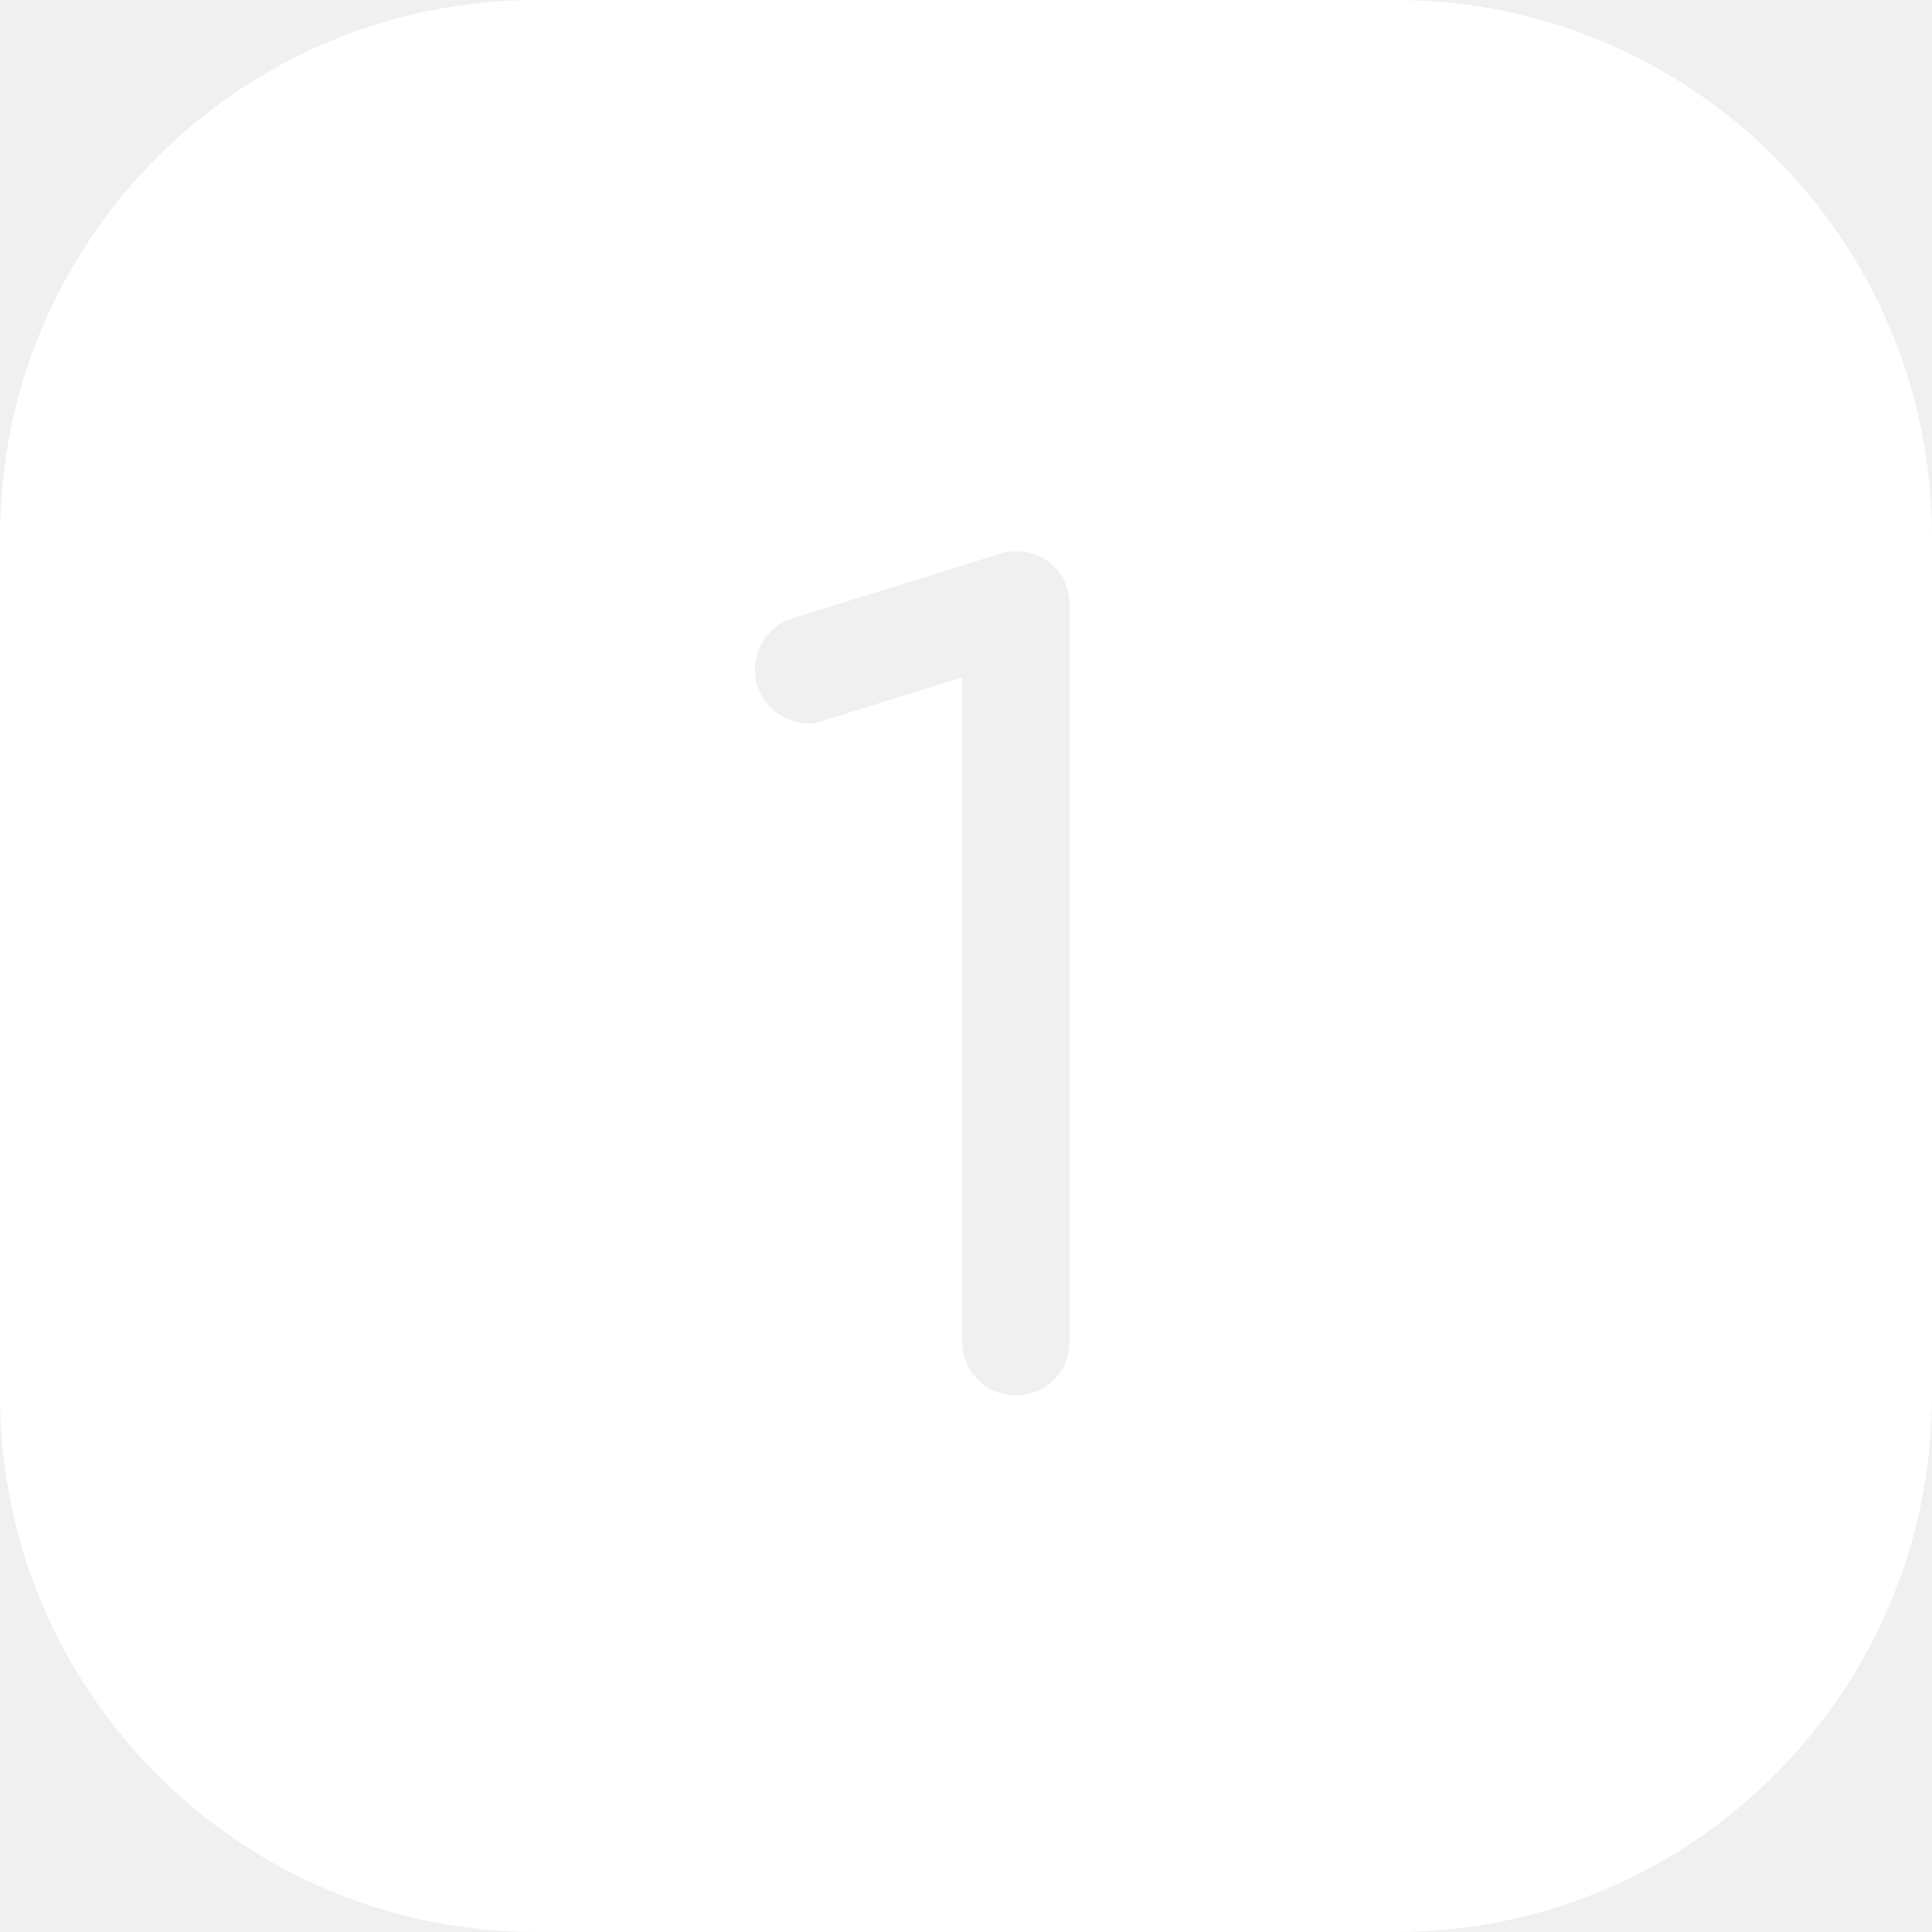
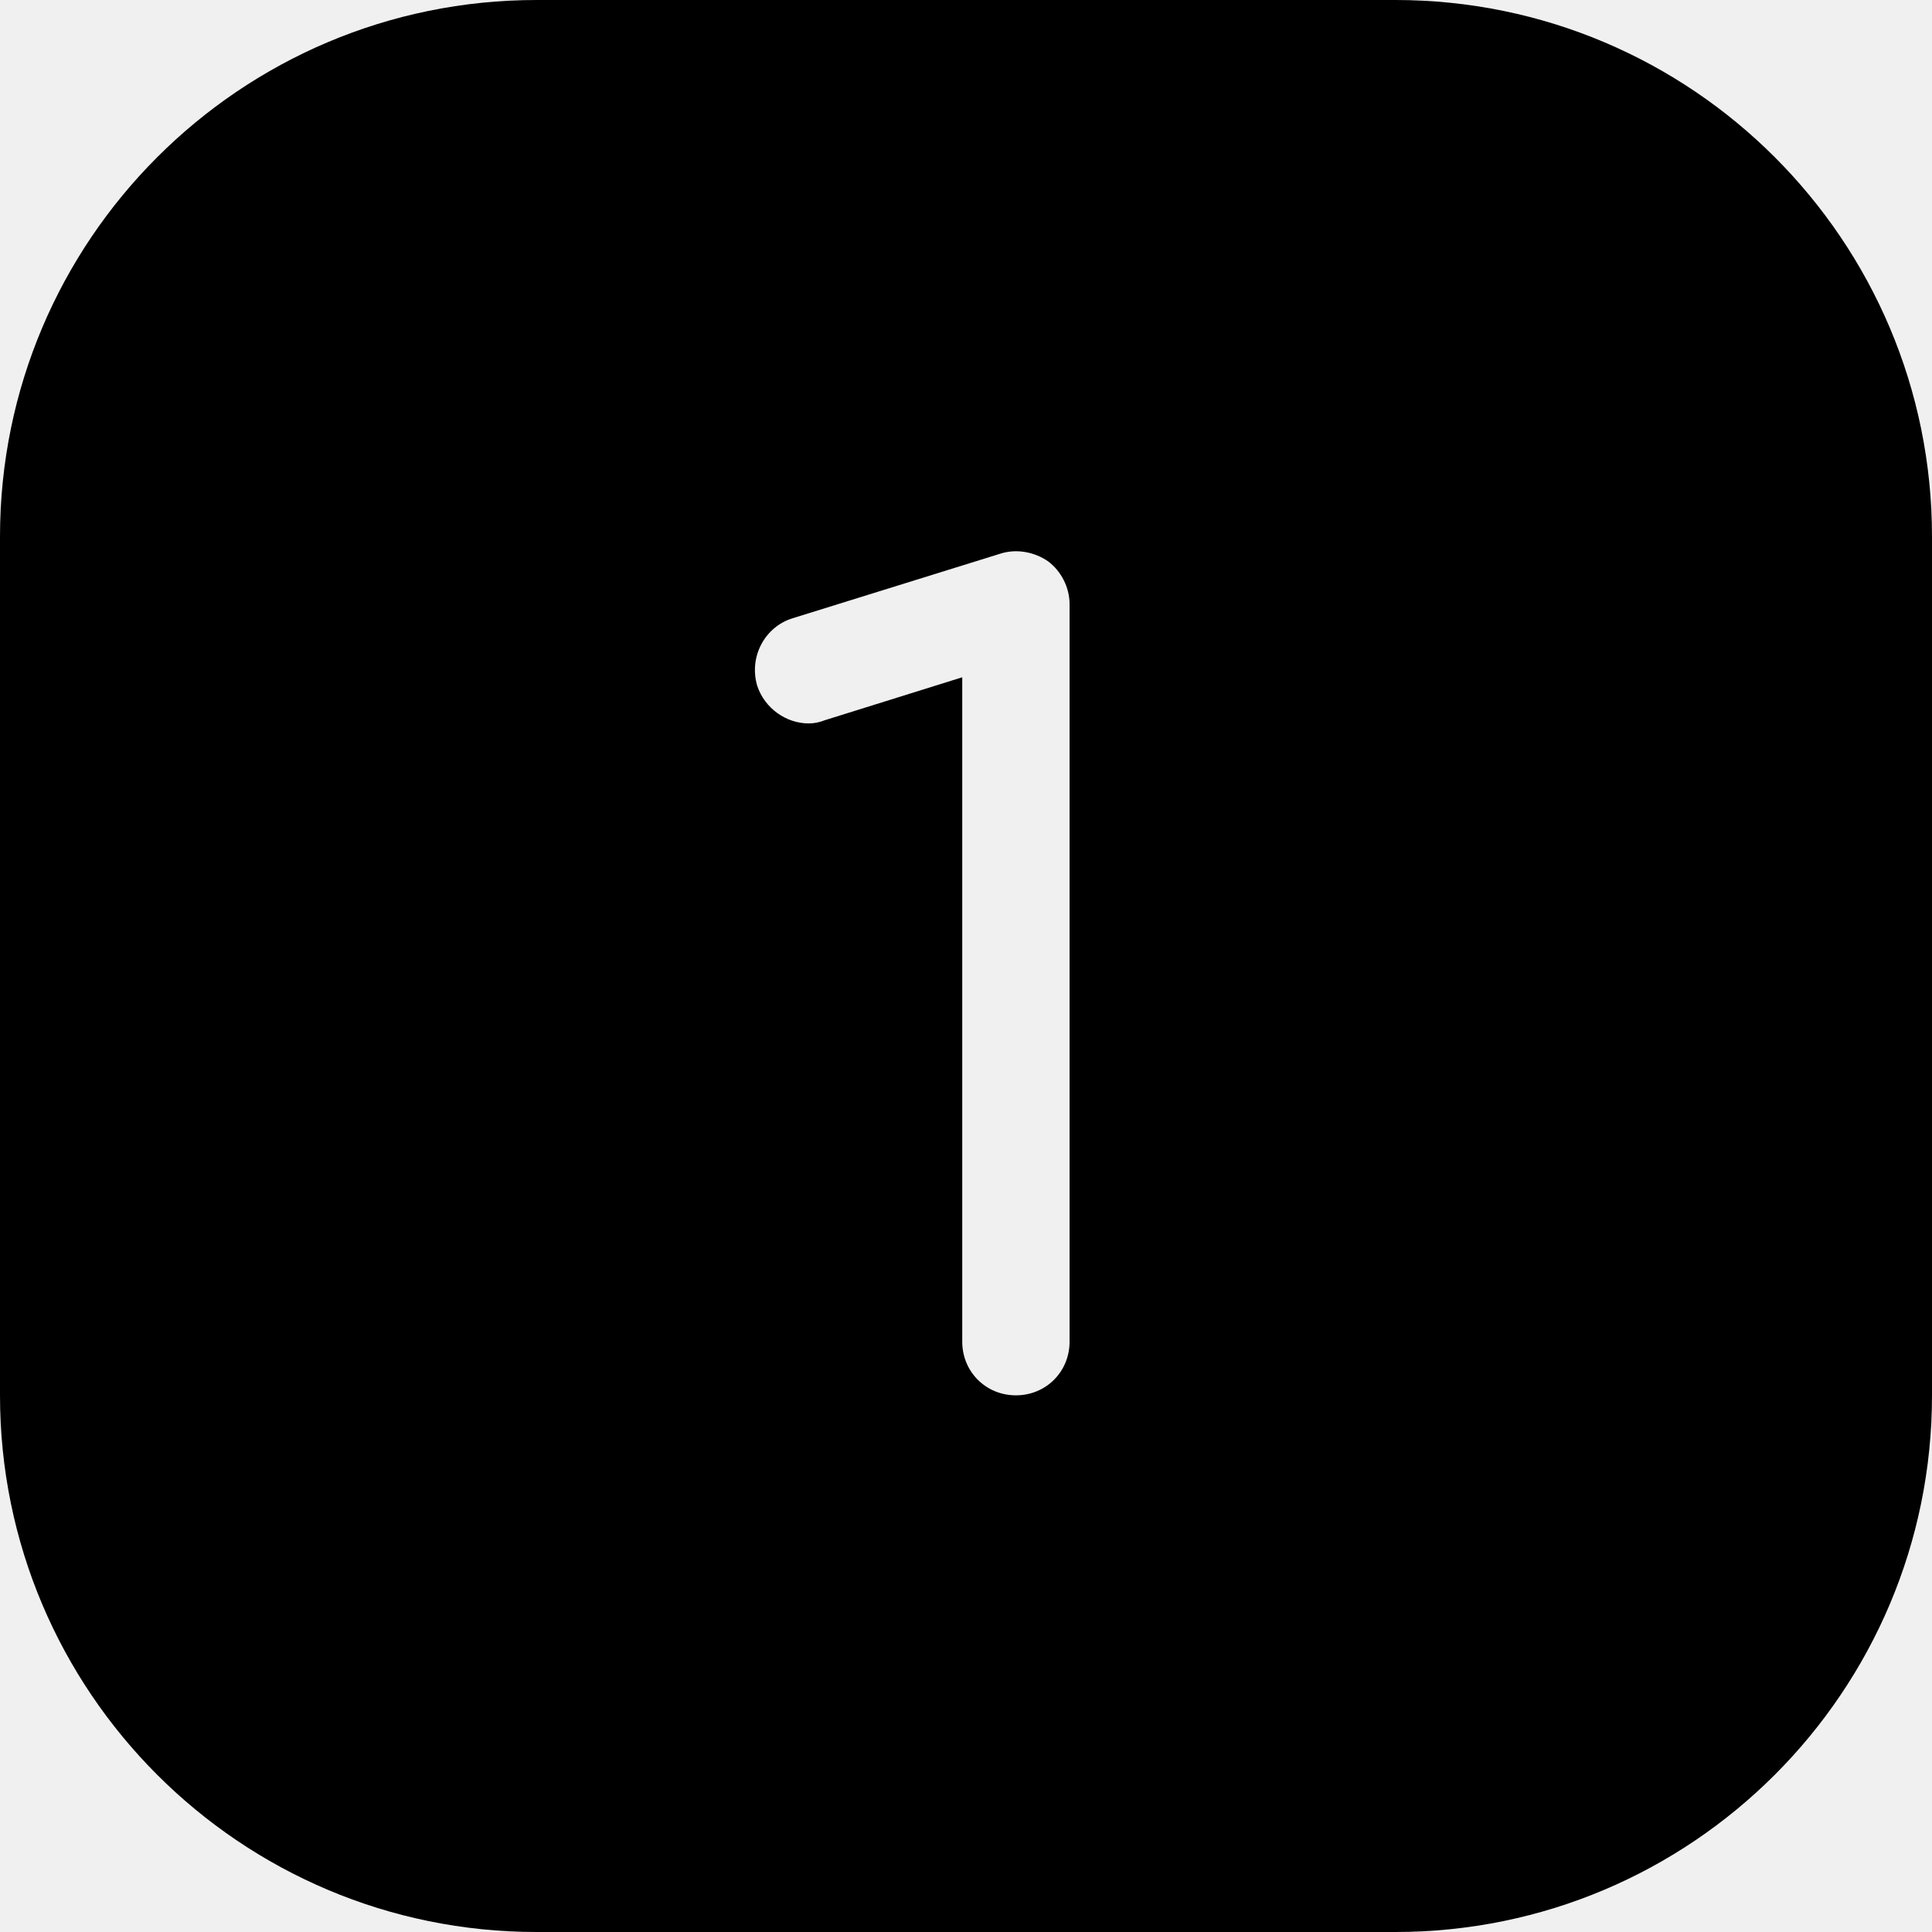
- <svg xmlns="http://www.w3.org/2000/svg" width="18" height="18" viewBox="0 0 18 18" fill="none">
-   <path fill-rule="evenodd" clip-rule="evenodd" d="M5 0C2.239 0 0 2.239 0 5V13C0 15.761 2.239 18 5 18H13C15.761 18 18 15.761 18 13V5C18 2.239 15.761 0 13 0H5ZM8.965 12.5C8.965 12.78 9.185 13 9.465 13C9.745 13 9.965 12.78 9.965 12.5V5.63C9.965 5.47 9.885 5.32 9.765 5.23C9.635 5.14 9.465 5.11 9.315 5.16L7.385 5.76C7.125 5.84 6.975 6.12 7.055 6.39C7.125 6.6 7.325 6.74 7.535 6.74C7.585 6.74 7.635 6.73 7.685 6.71L8.965 6.31V12.5Z" fill="white" />
+ <svg xmlns="http://www.w3.org/2000/svg" width="1em" height="1em" viewBox="0 0 18 18" fill="none">
+   <path fill-rule="evenodd" clip-rule="evenodd" d="M5 0C2.239 0 0 2.239 0 5V13C0 15.761 2.239 18 5 18H13C15.761 18 18 15.761 18 13V5C18 2.239 15.761 0 13 0H5ZM8.965 12.5C8.965 12.78 9.185 13 9.465 13C9.745 13 9.965 12.78 9.965 12.5V5.63C9.965 5.47 9.885 5.32 9.765 5.23C9.635 5.14 9.465 5.11 9.315 5.16L7.385 5.76C7.125 5.84 6.975 6.12 7.055 6.39C7.125 6.6 7.325 6.74 7.535 6.74C7.585 6.74 7.635 6.73 7.685 6.71L8.965 6.31V12.5Z" fill="currentColor" />
</svg>
